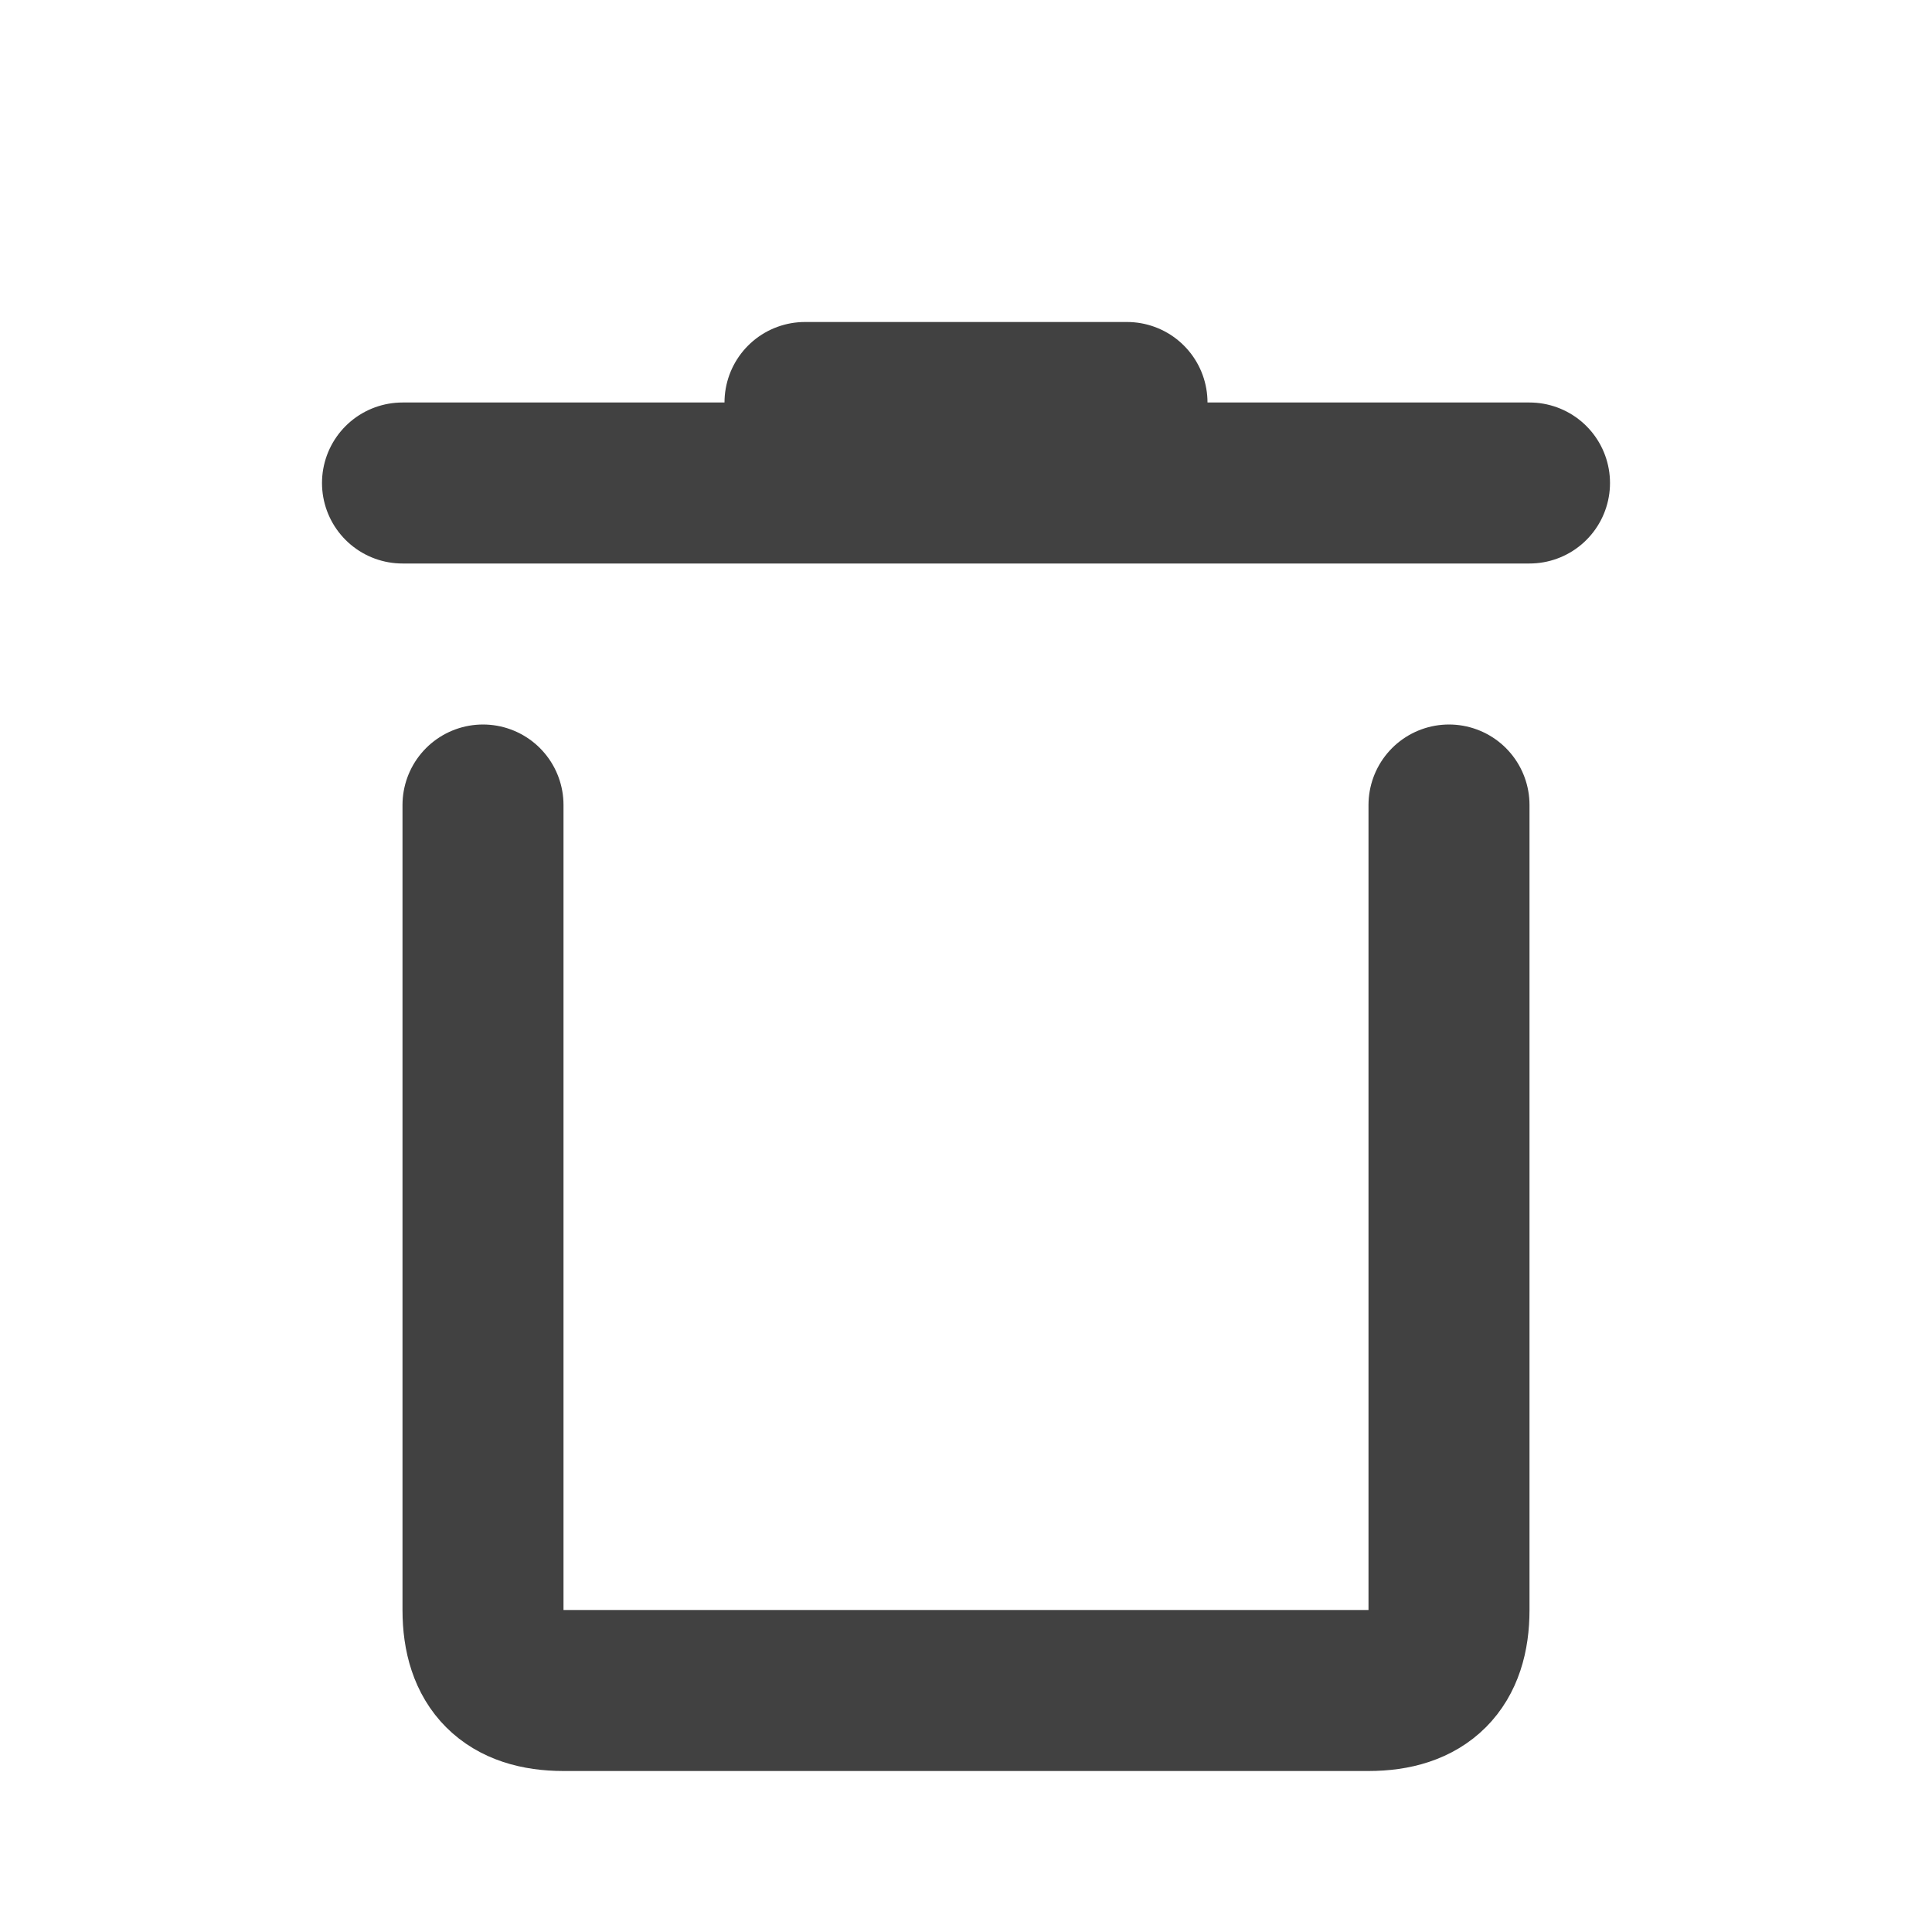
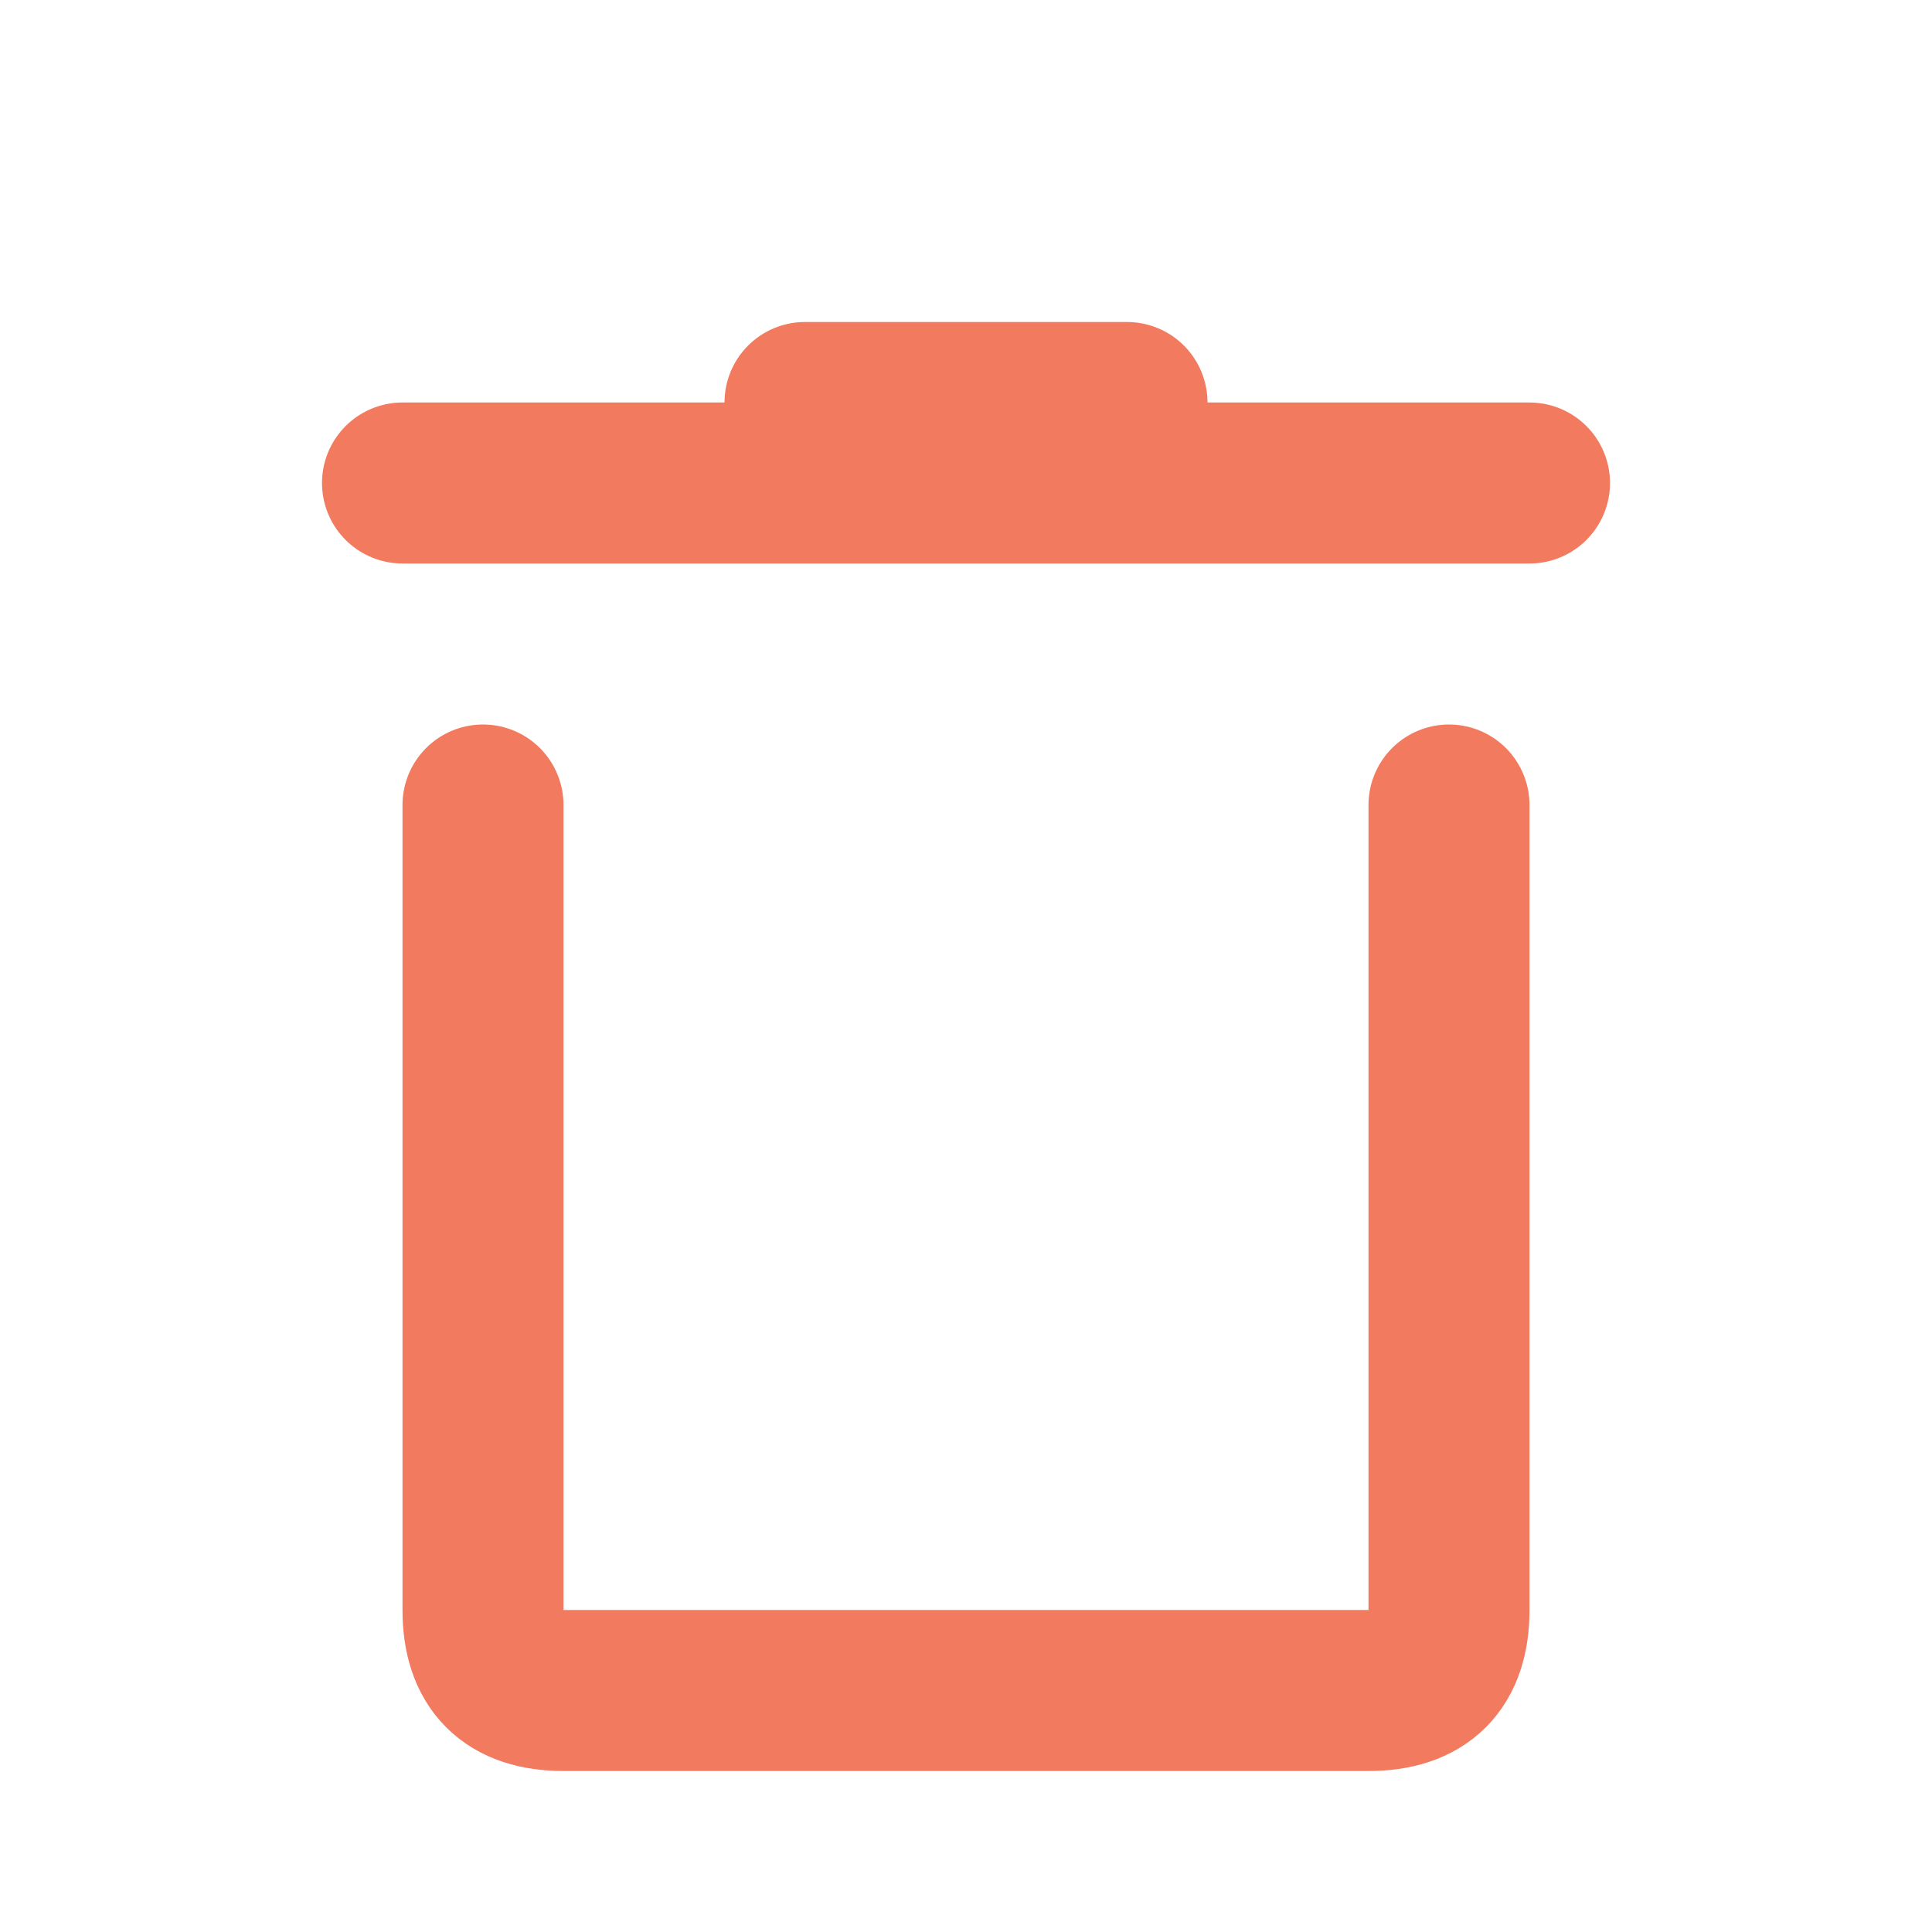
- <svg xmlns="http://www.w3.org/2000/svg" role="img" width="48px" height="48px" viewBox="0 0 24 24" aria-labelledby="binIconTitle" stroke="#414141" stroke-width="2" stroke-linecap="round" stroke-linejoin="round" fill="none" color="#414141">
+ <svg xmlns="http://www.w3.org/2000/svg" role="img" width="48px" height="48px" viewBox="0 0 24 24" aria-labelledby="binIconTitle" stroke="#f27a5f" stroke-width="2" stroke-linecap="round" stroke-linejoin="round" fill="none" color="#f27a5f">
  <path d="M19 6L5 6M14 5L10 5M6 10L6 20C6 20.667 6.333 21 7 21 7.667 21 11 21 17 21 17.667 21 18 20.667 18 20 18 19.333 18 16 18 10" />
</svg>
